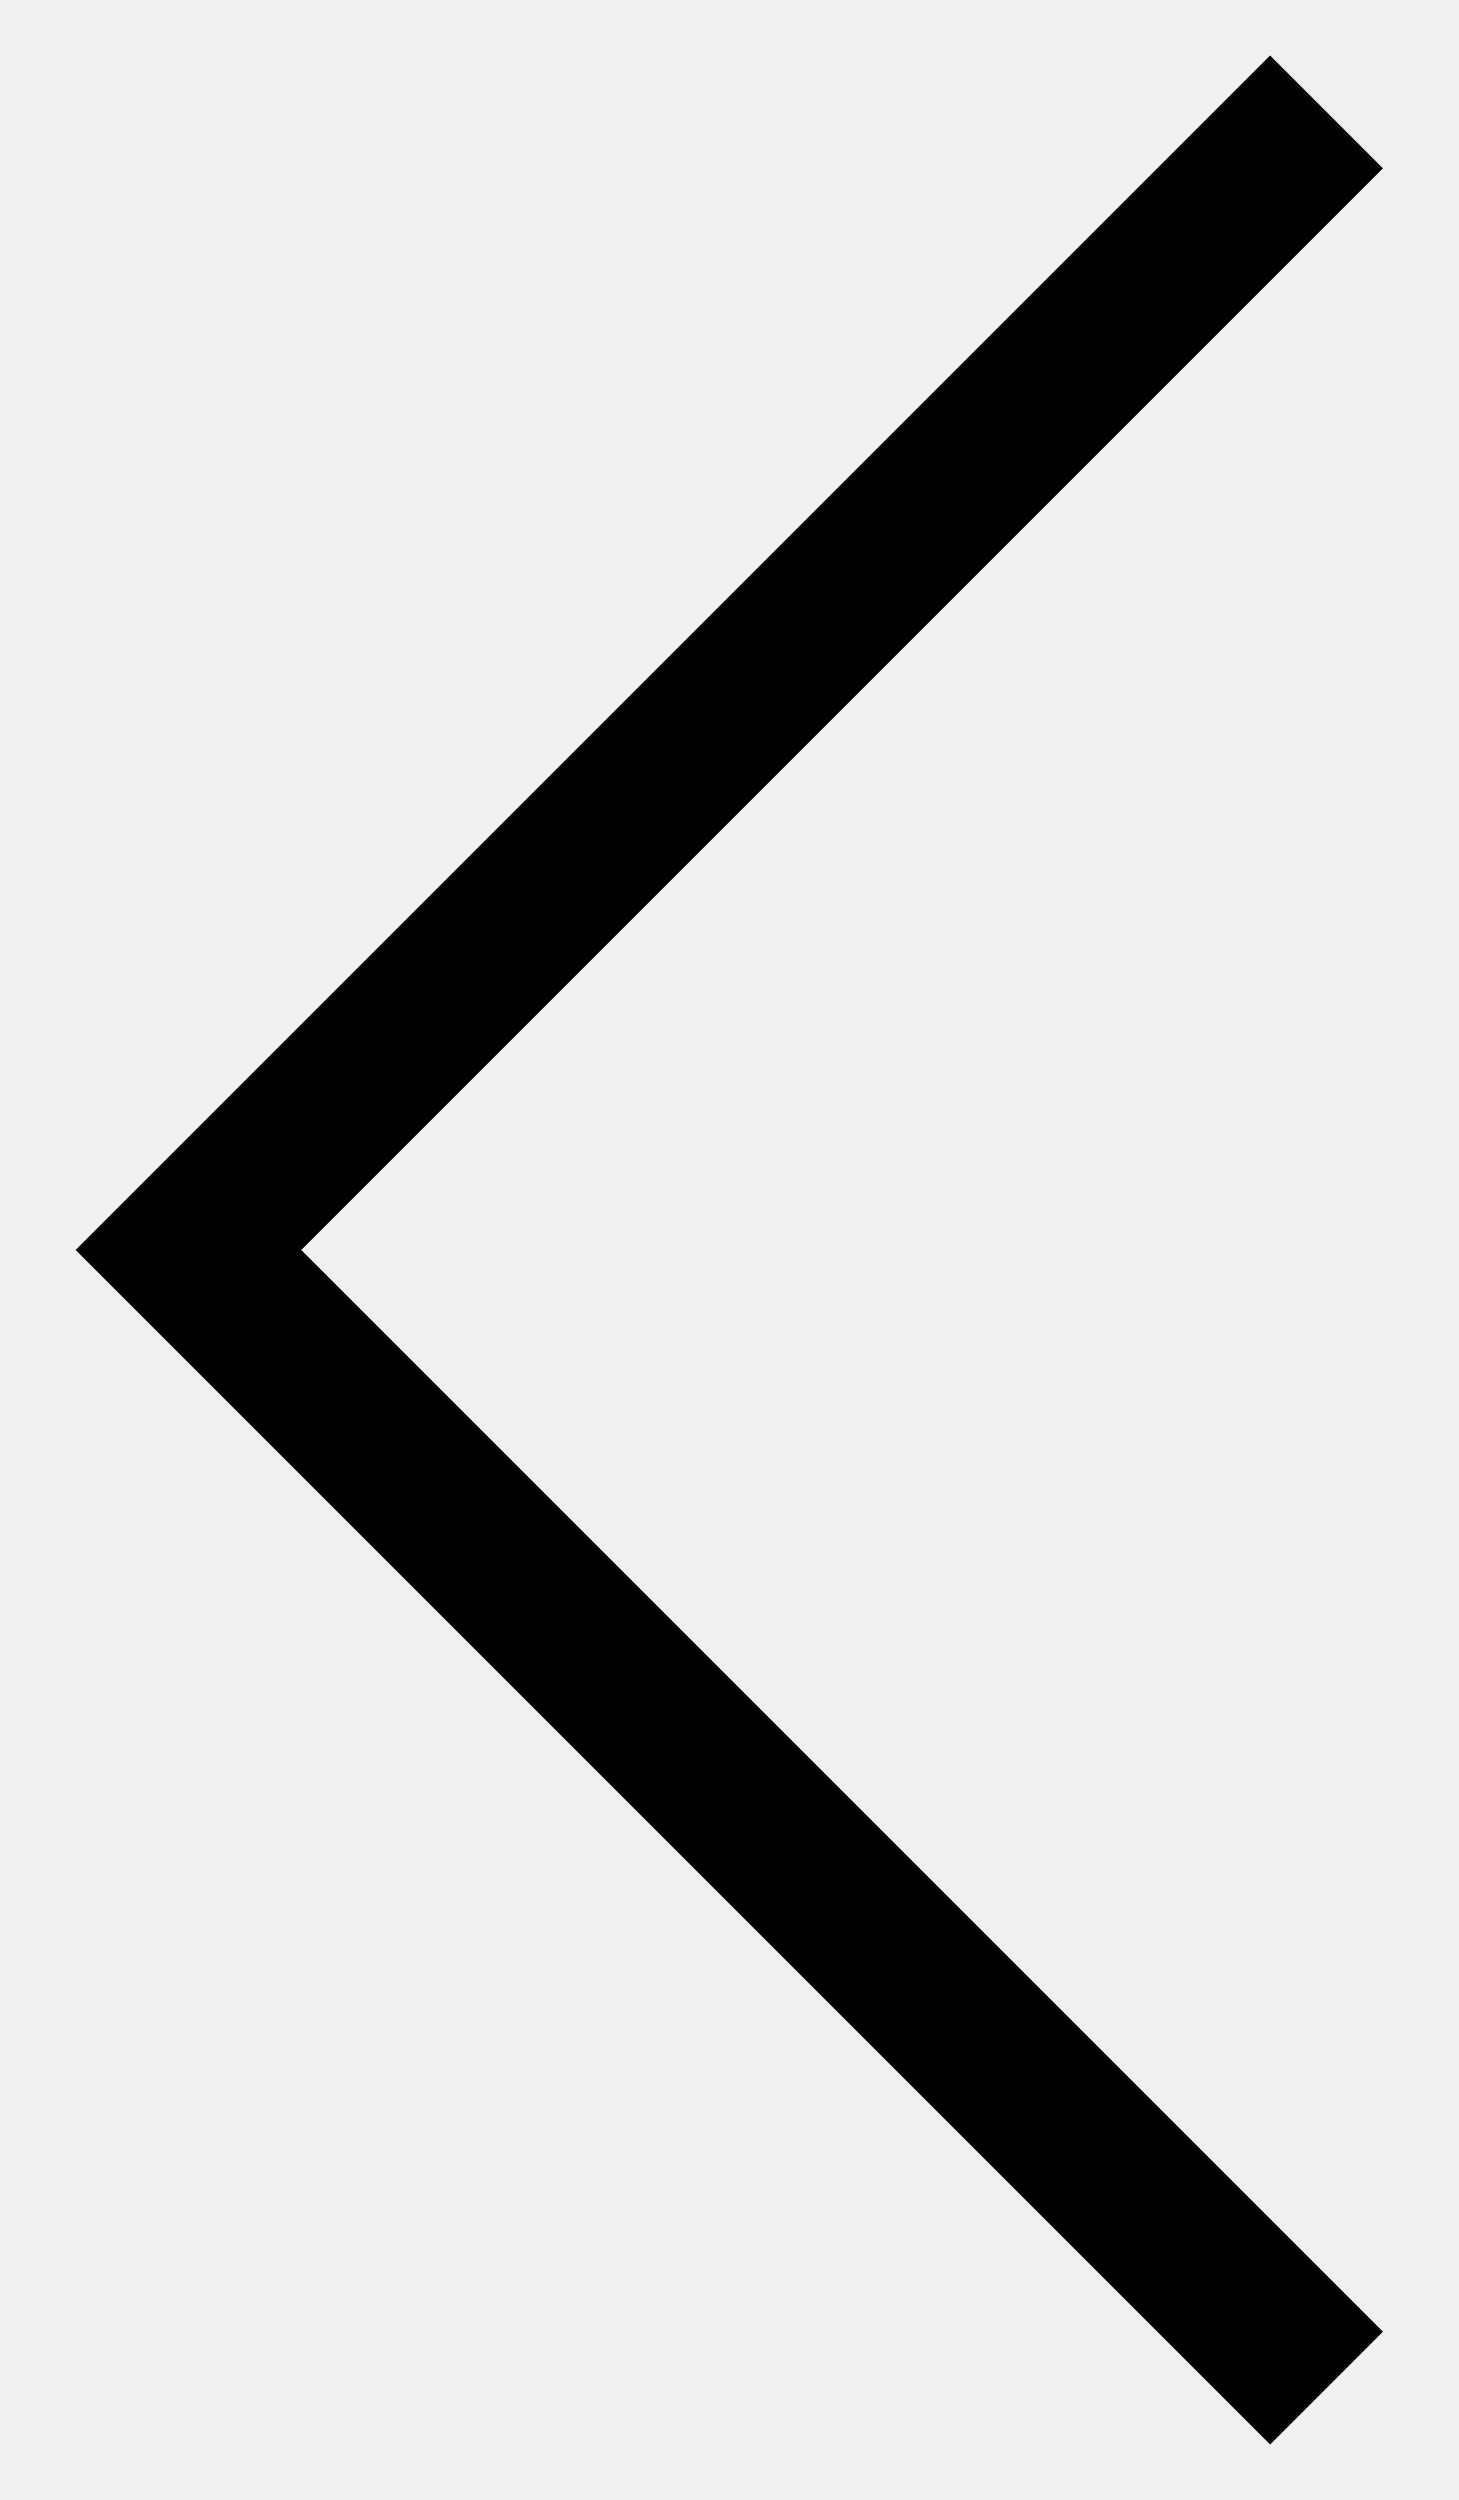
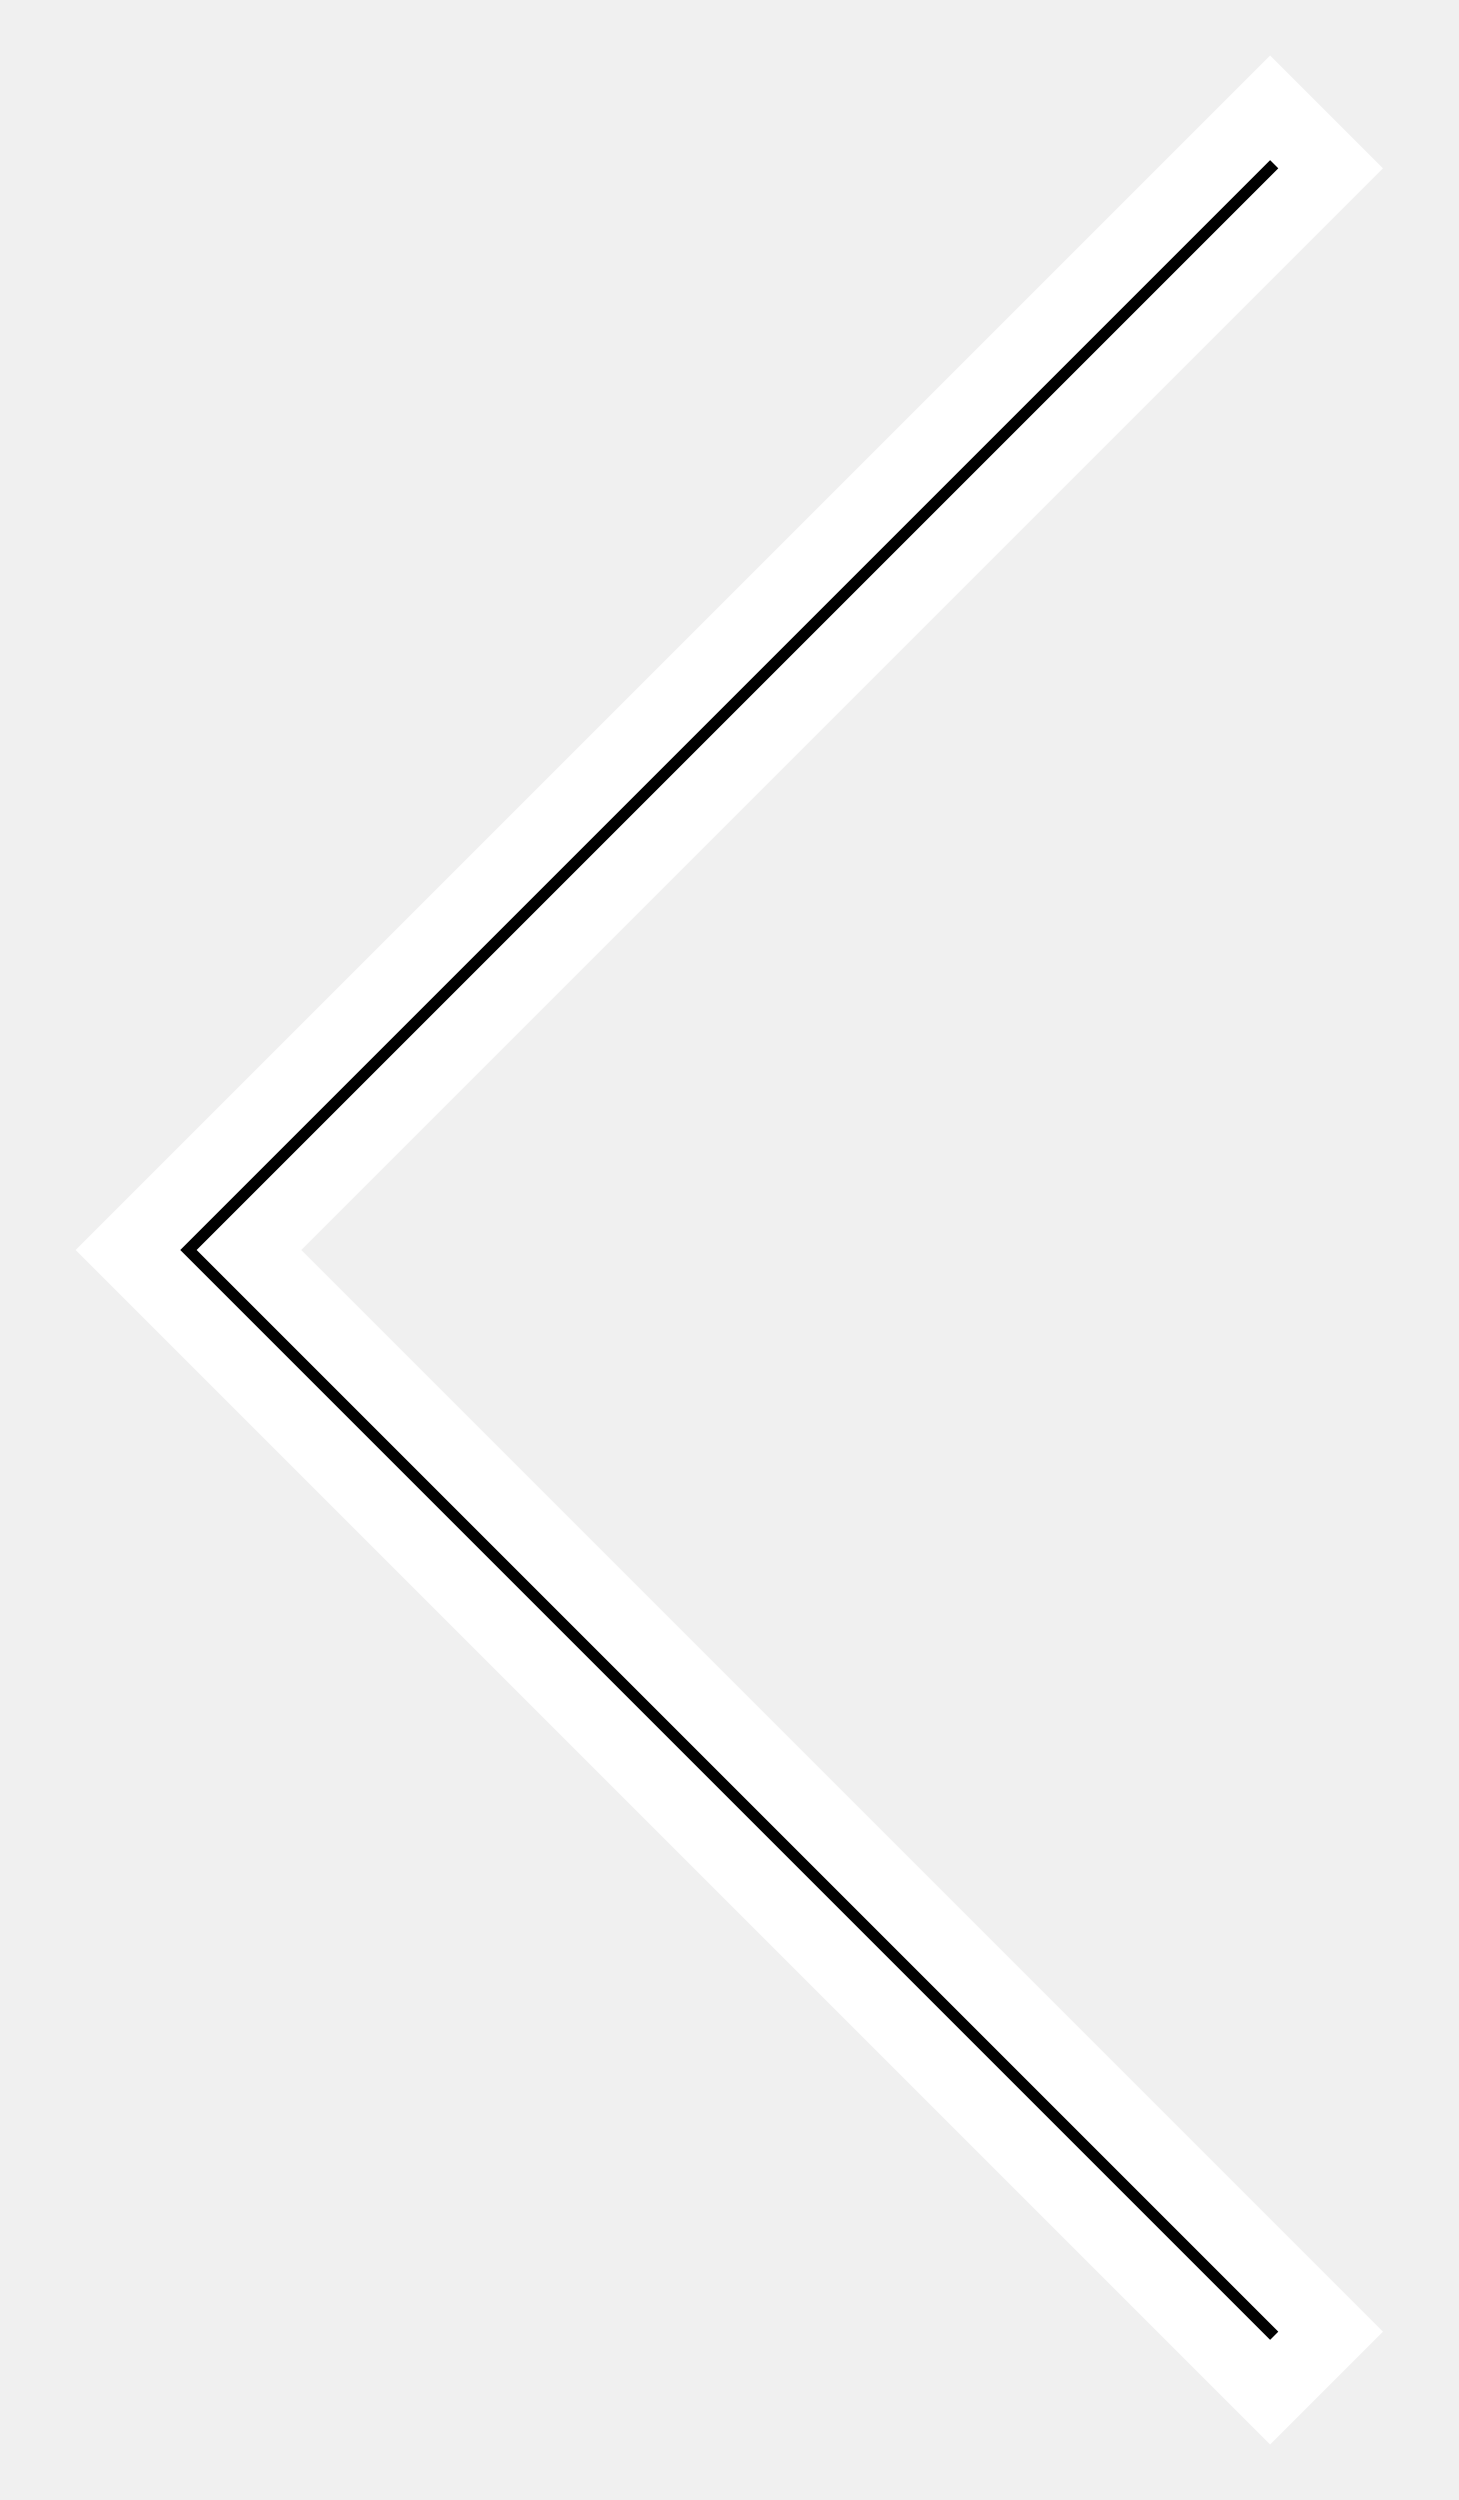
<svg xmlns="http://www.w3.org/2000/svg" width="14" height="24" viewBox="12.69 7.43 13.13 23.14" xml:space="preserve" overflow="hidden">
  <g transform="translate(-668 -325)">
-     <path d="M692.262 333.428 681.69 344 692.262 354.572 692.822 354.012 682.81 344 692.822 333.988 692.262 333.428Z" stroke="#000000" stroke-width="0.685" />
+     <path d="M692.262 333.428 681.69 344 692.262 354.572 692.822 354.012 682.81 344 692.822 333.988 692.262 333.428Z" stroke="#ffffff" stroke-width="0.685" />
  </g>
</svg>
